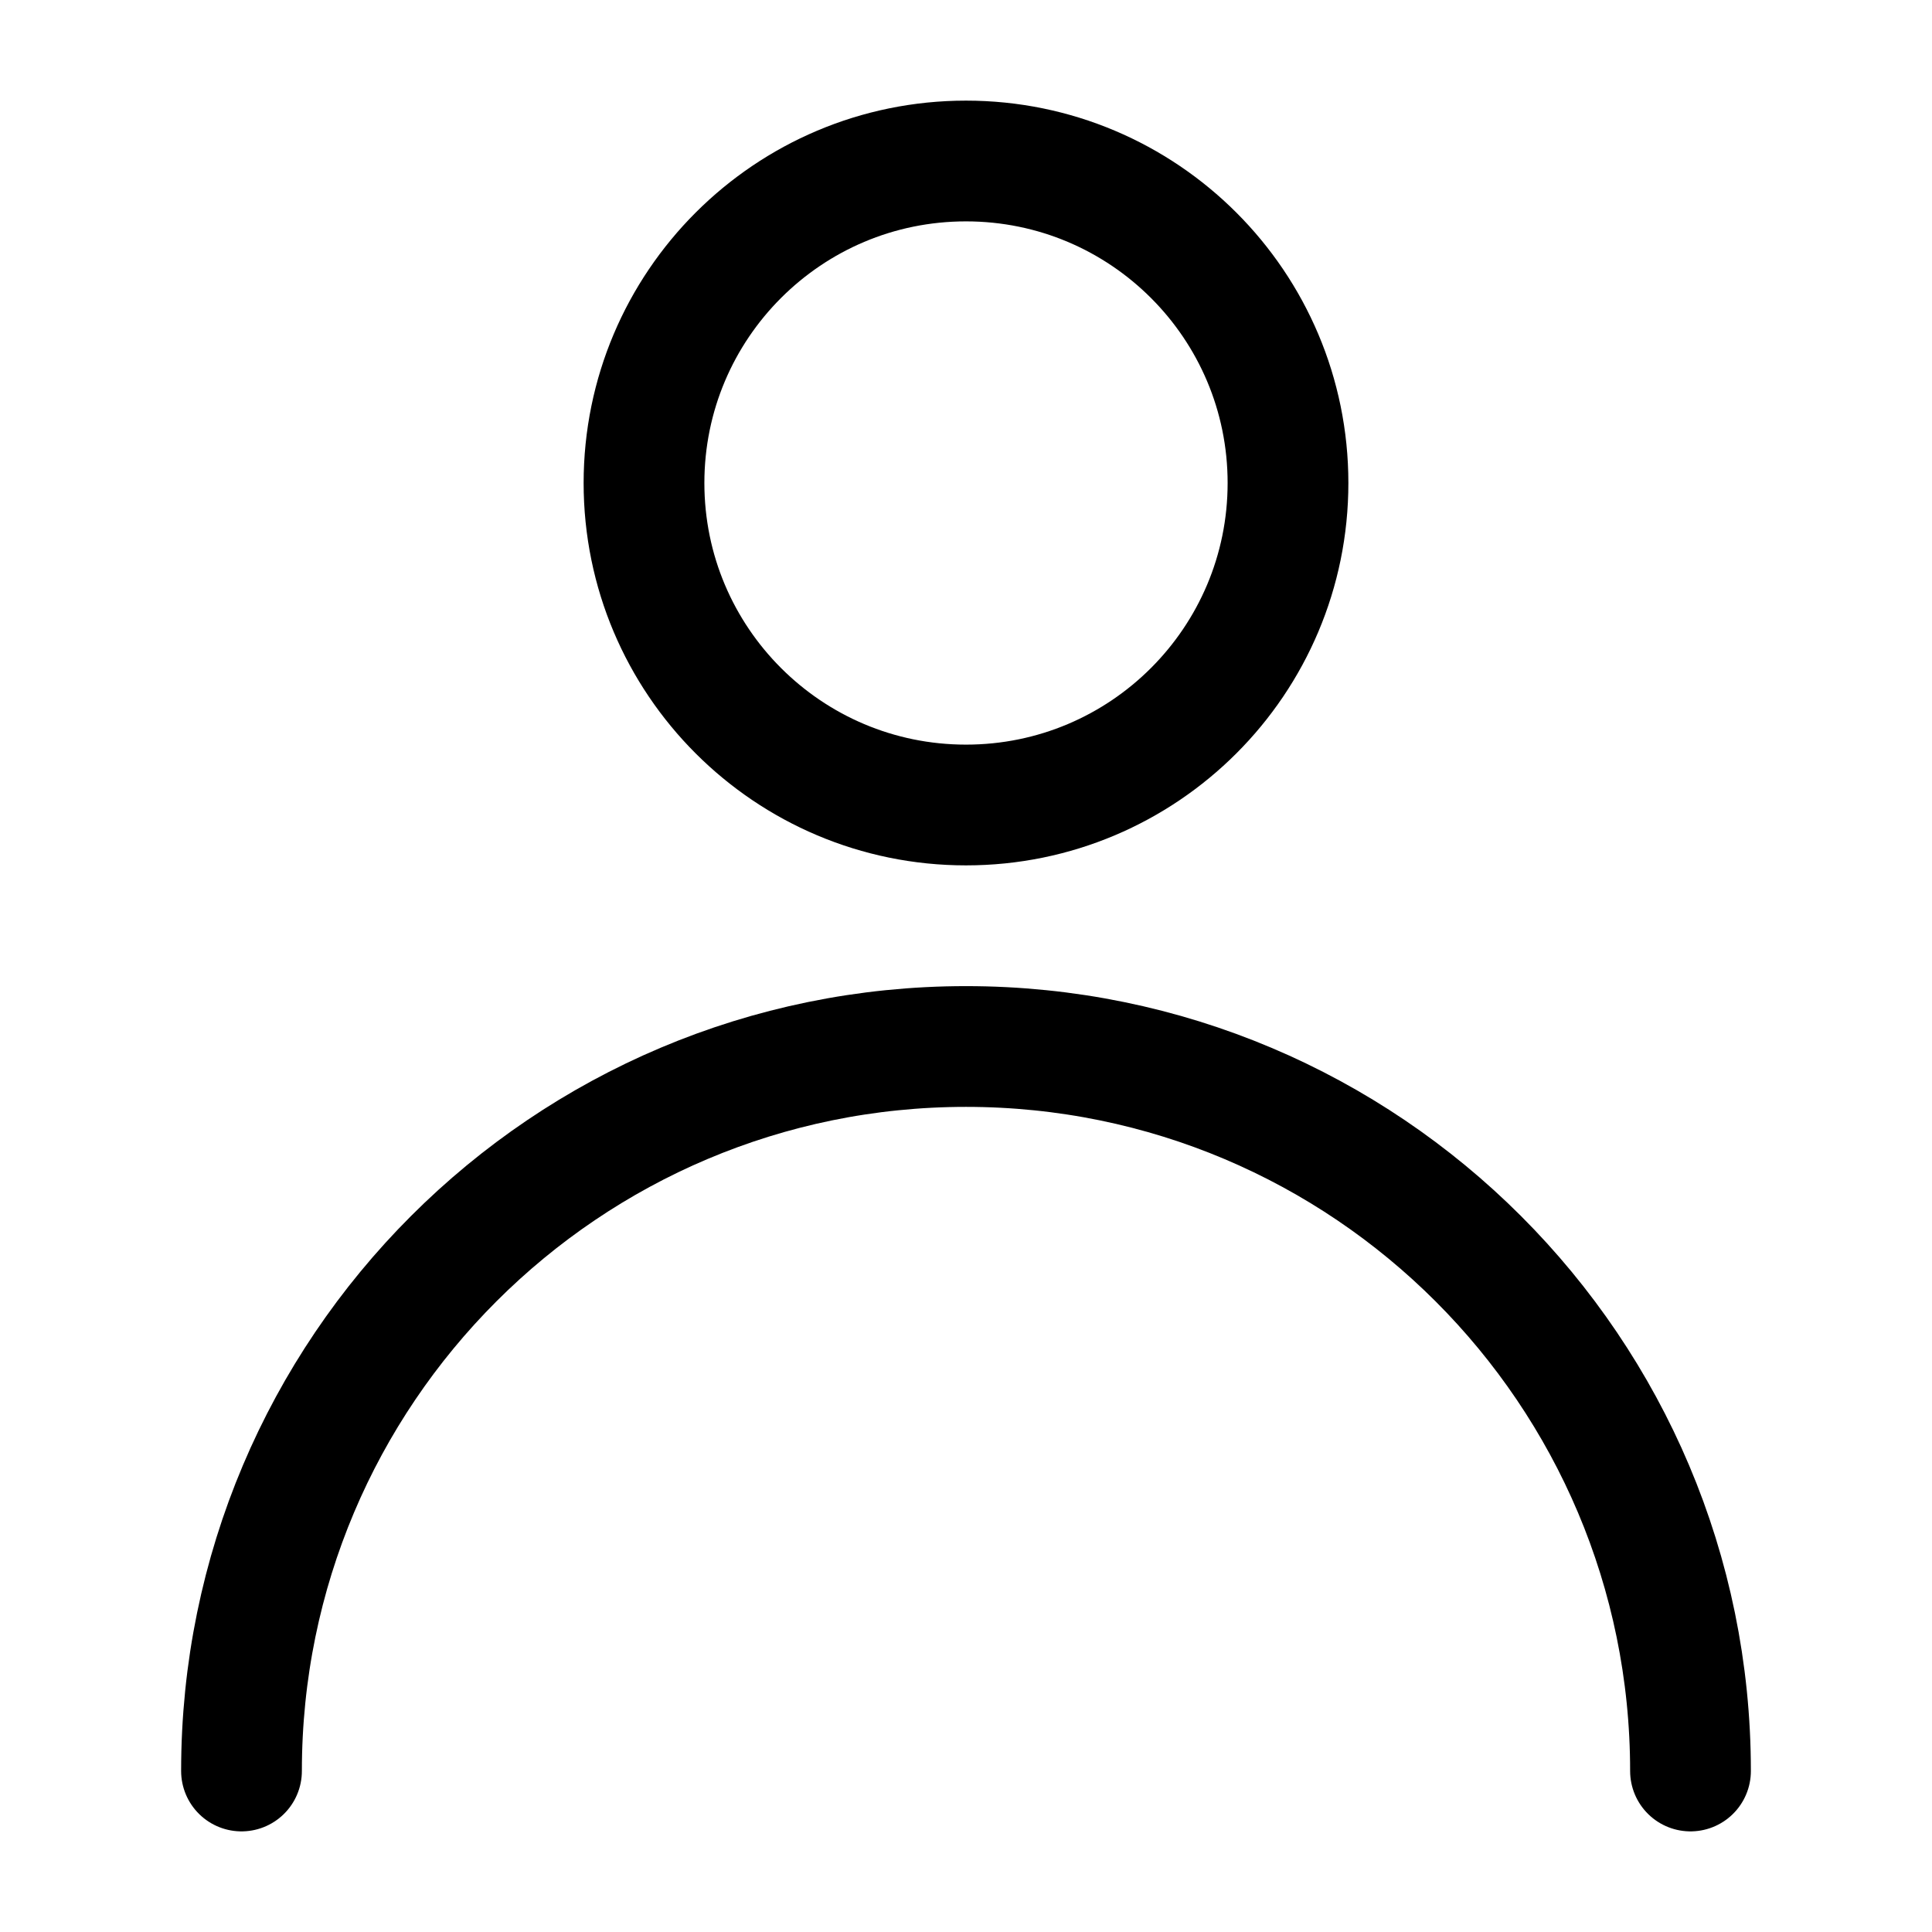
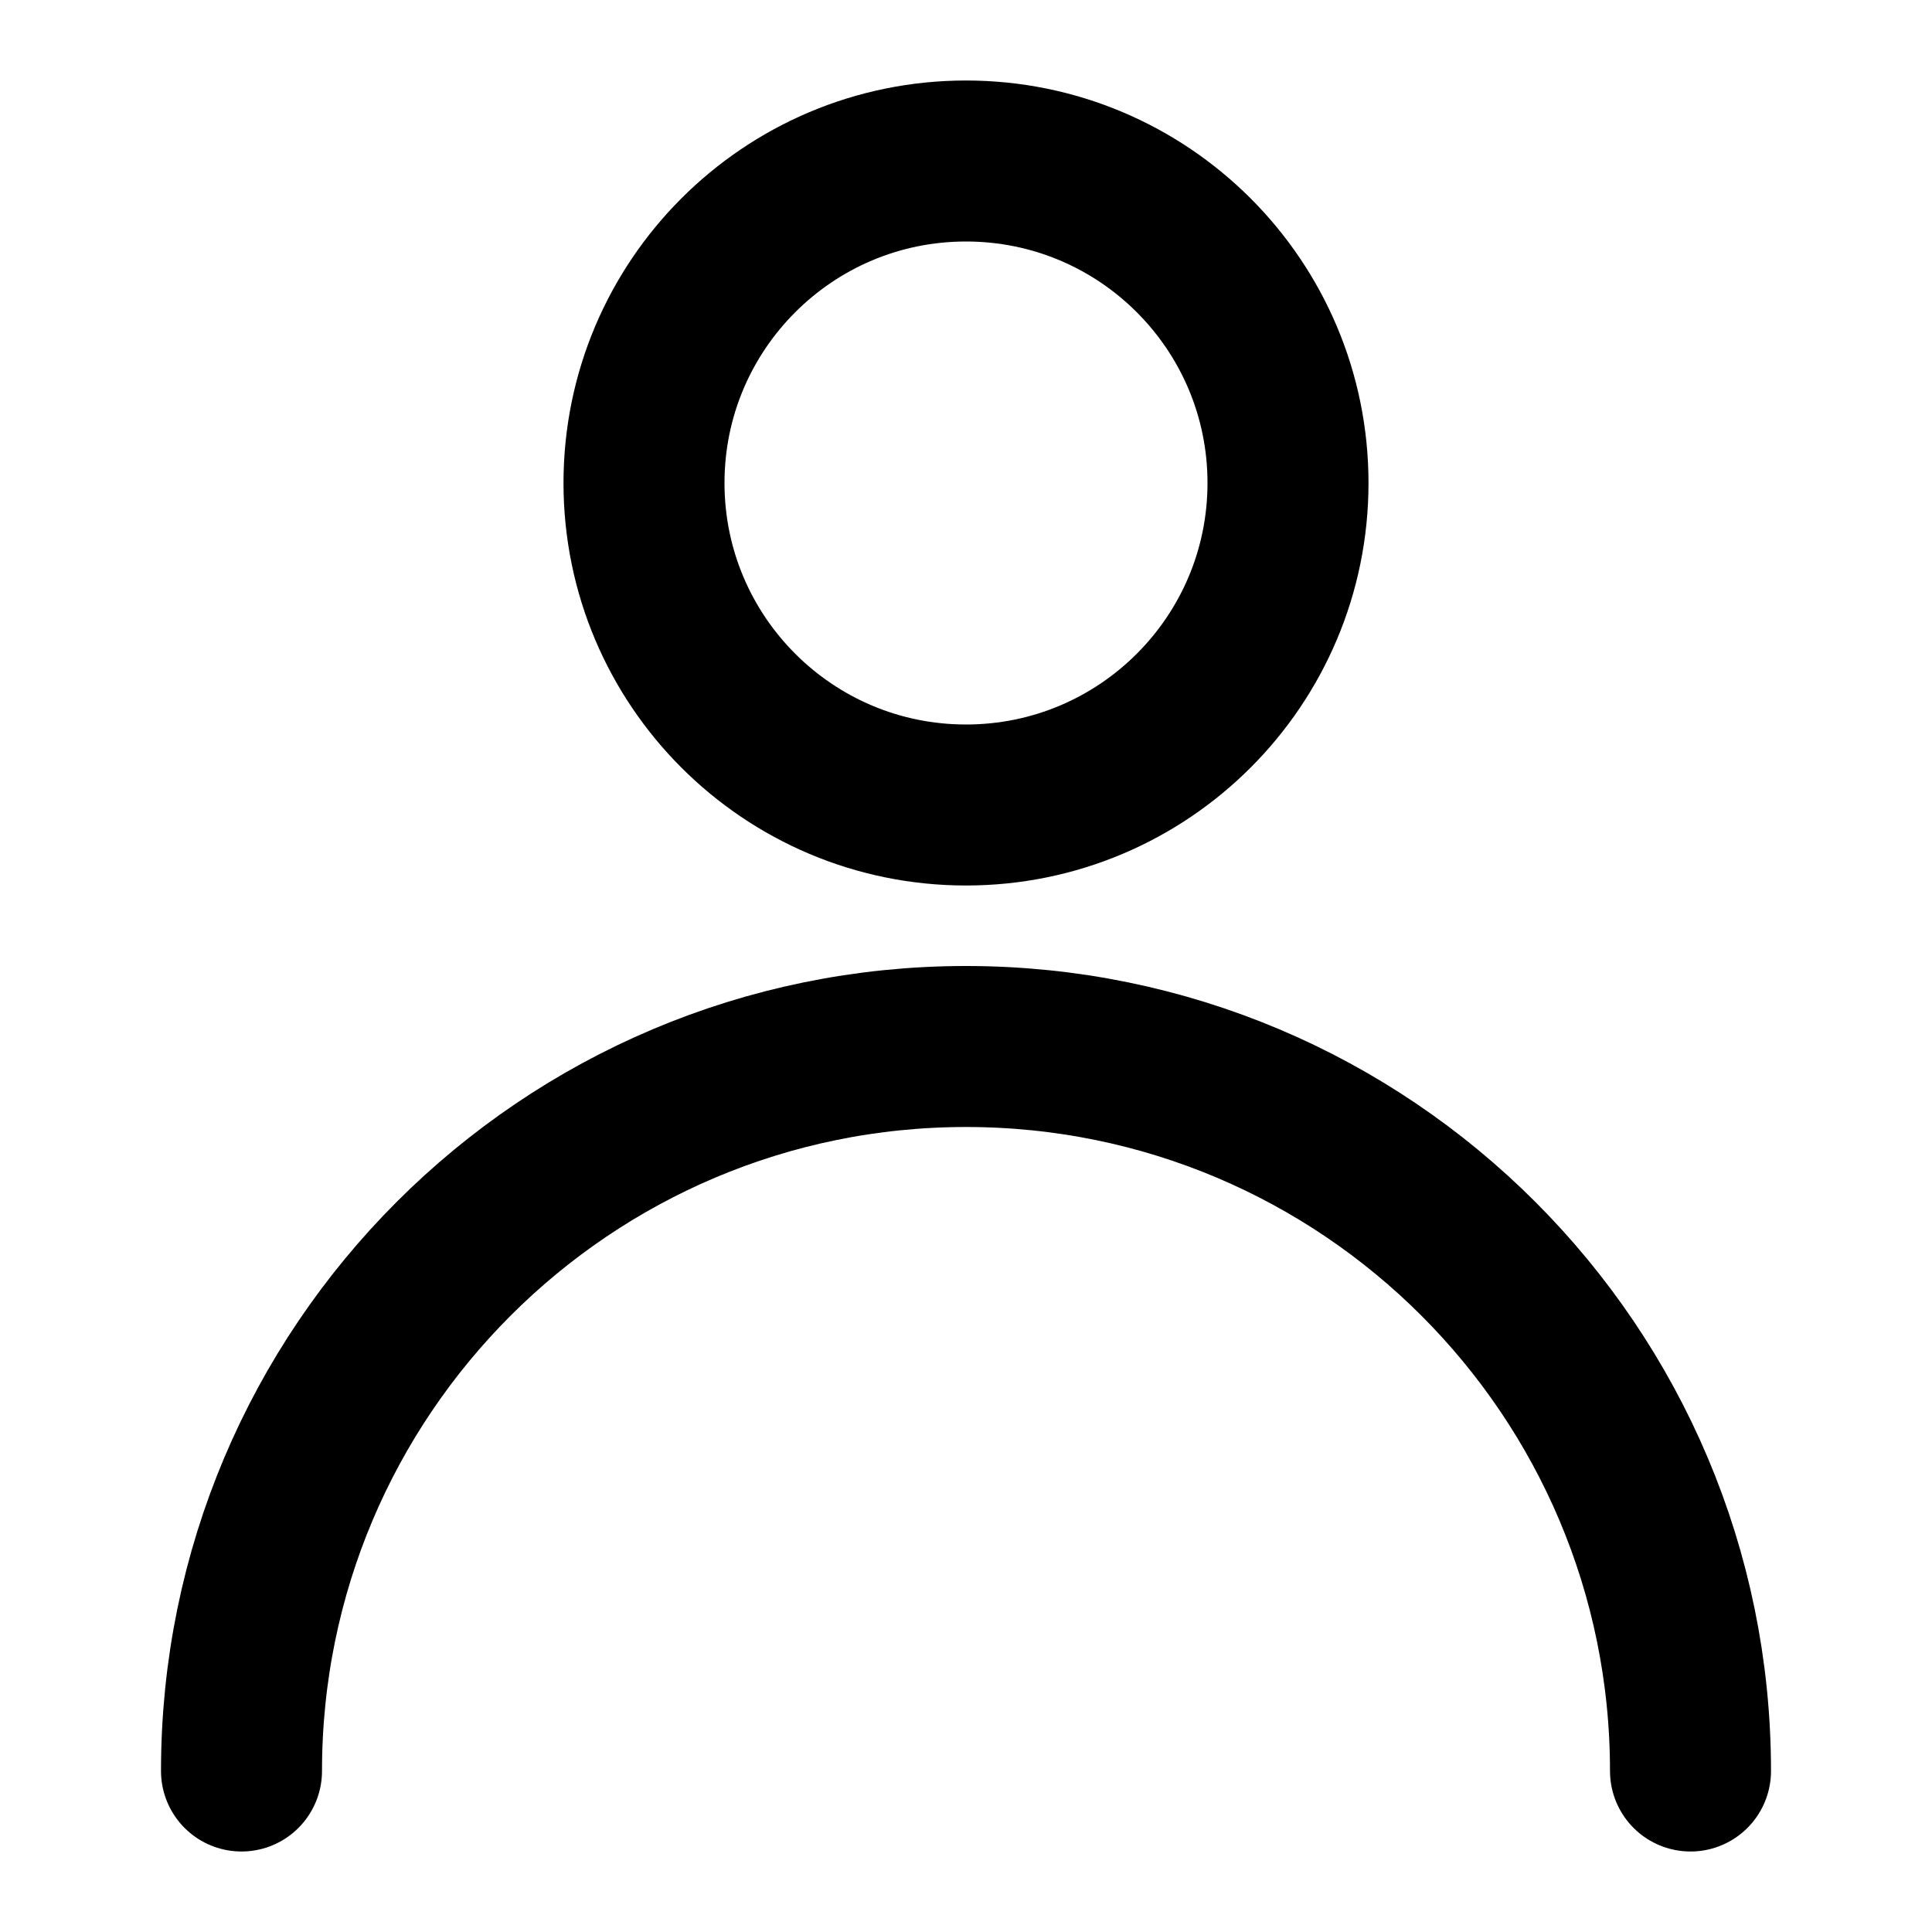
<svg xmlns="http://www.w3.org/2000/svg" width="24" height="24" viewBox="0 0 48 48" fill="none">
-   <circle cx="24" cy="12" r="8" fill="none" stroke="currentColor" stroke-width="3" stroke-linecap="round" stroke-linejoin="round" />
-   <path d="M42 44C42 34.059 33.941 26 24 26C14.059 26 6 34.059 6 44" stroke="currentColor" stroke-width="3" stroke-linecap="round" stroke-linejoin="round" />
+   <circle cx="24" cy="12" r="8" fill="none" stroke="currentColor" stroke-width="4" stroke-linecap="round" stroke-linejoin="round" />
+   <path d="M42 44C42 34.059 33.941 26 24 26C14.059 26 6 34.059 6 44" stroke="currentColor" stroke-width="4" stroke-linecap="round" stroke-linejoin="round" />
</svg>
